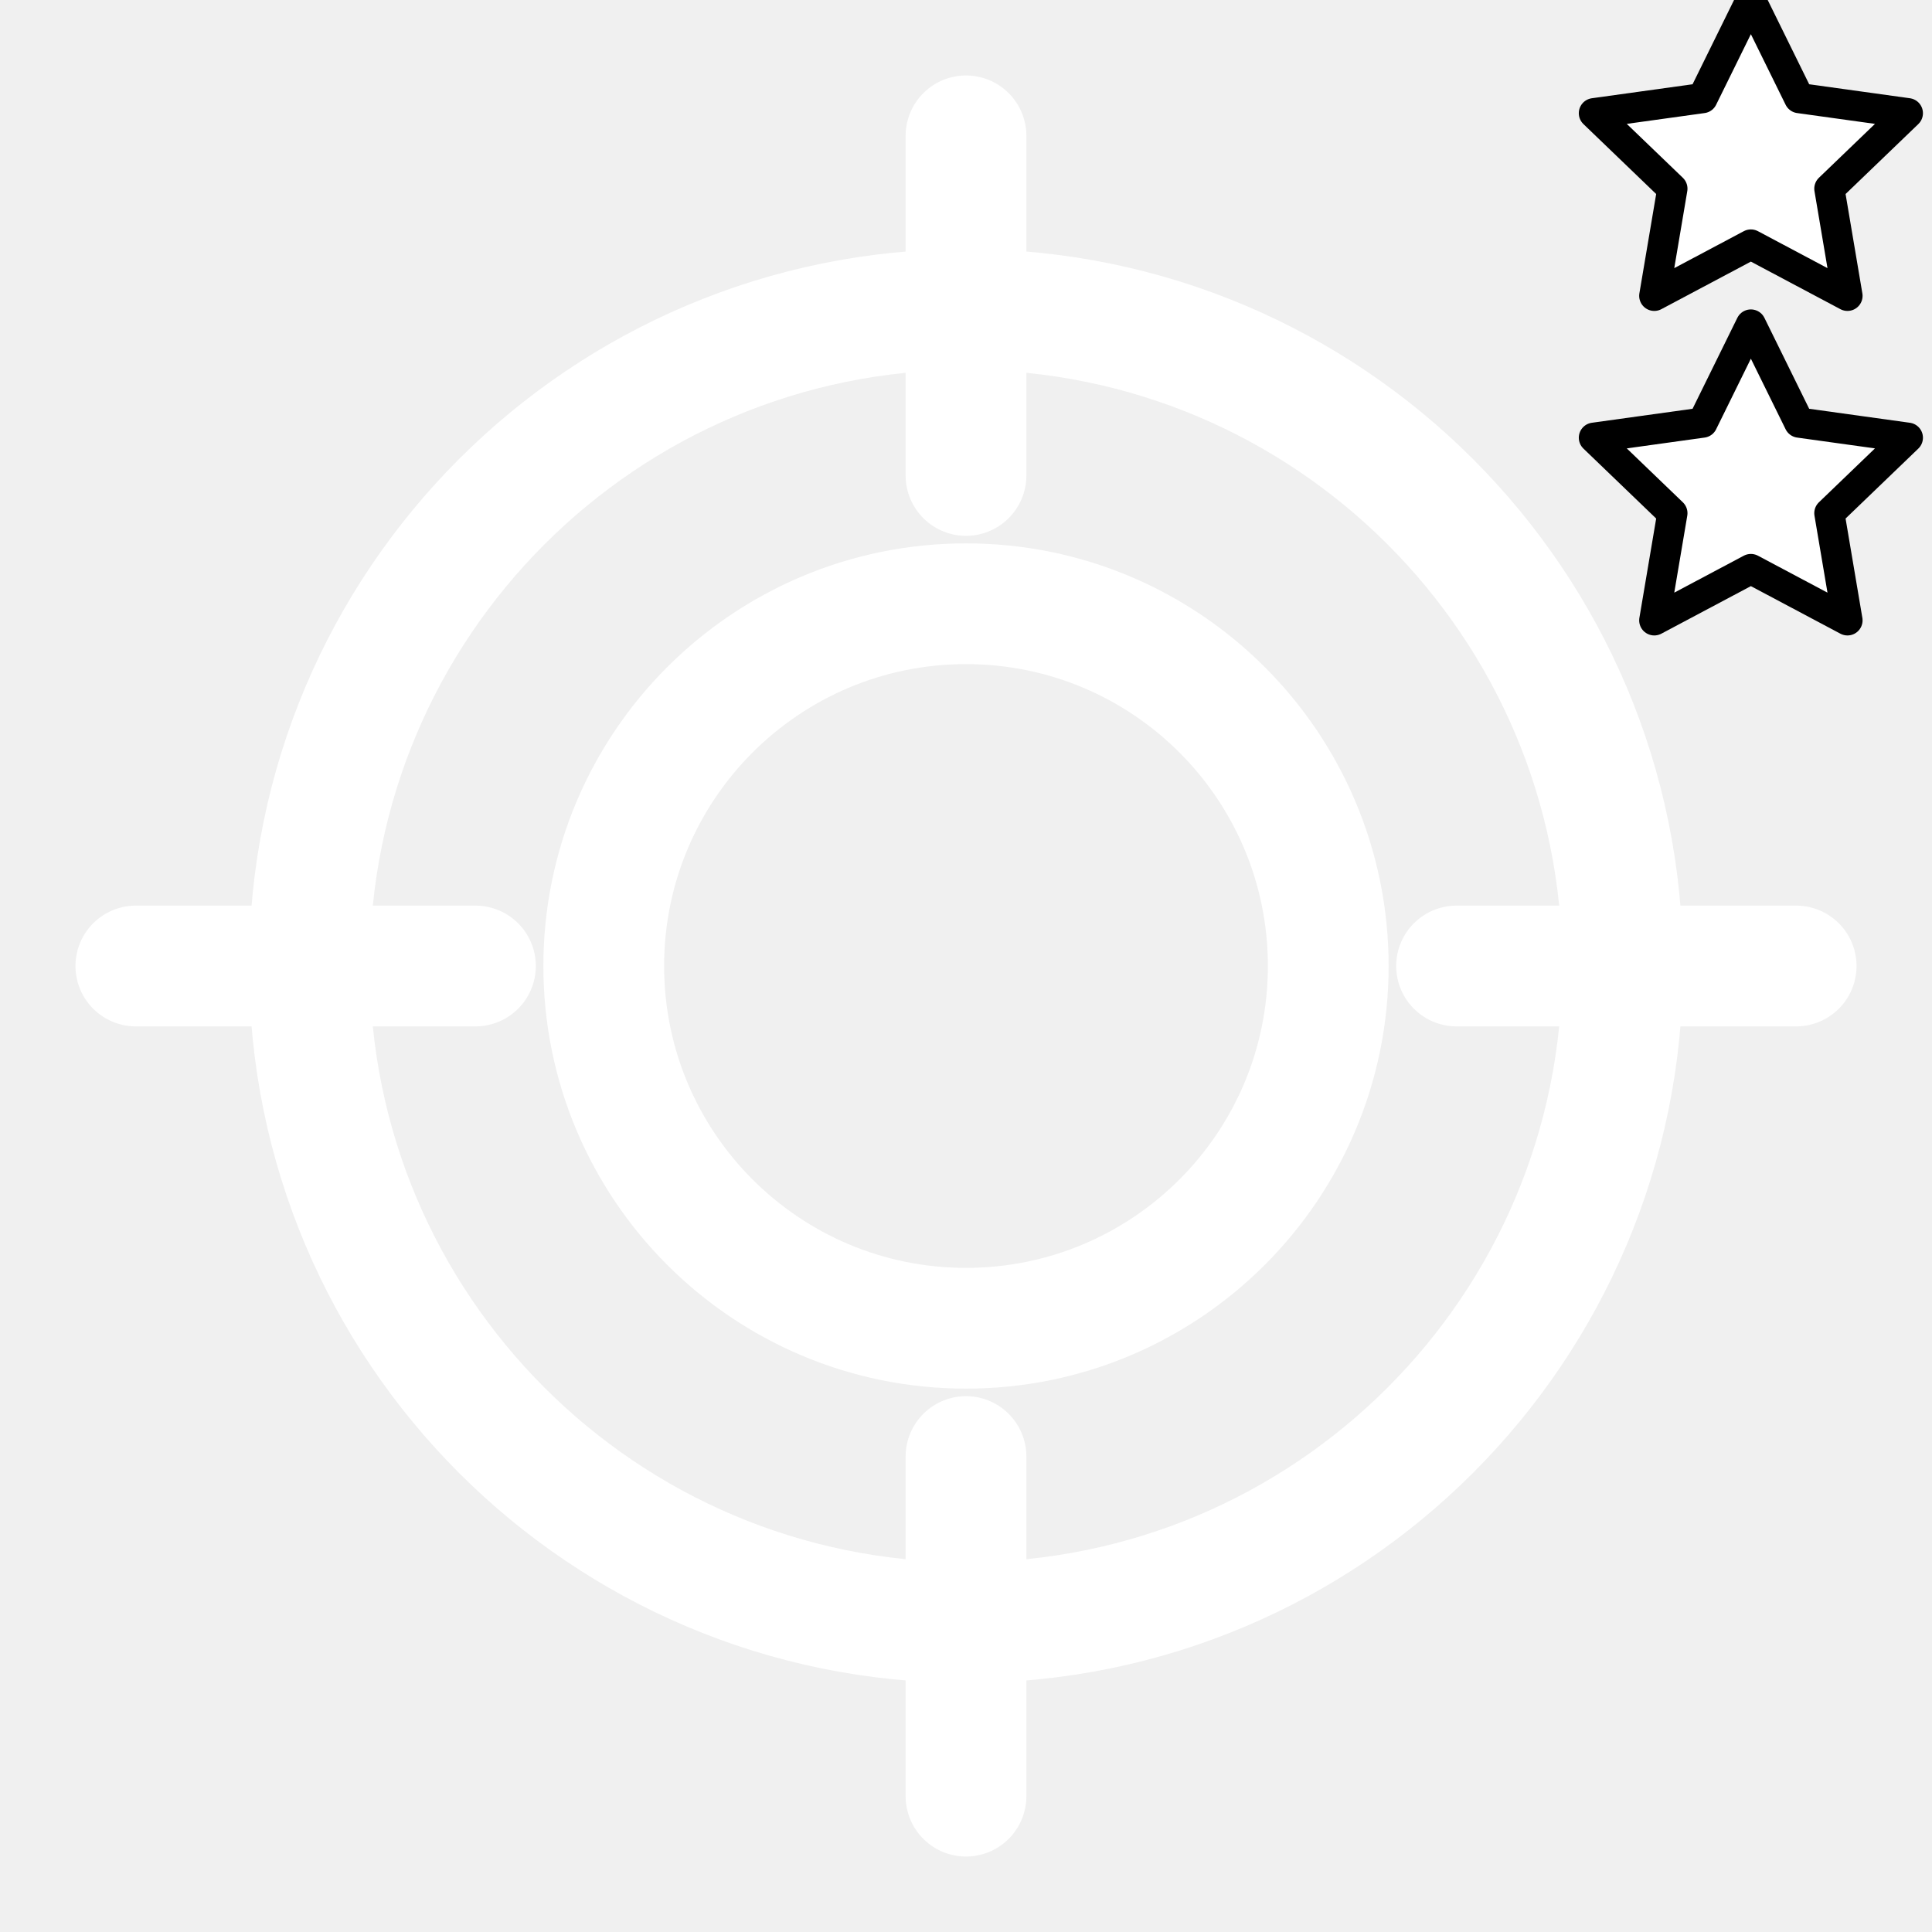
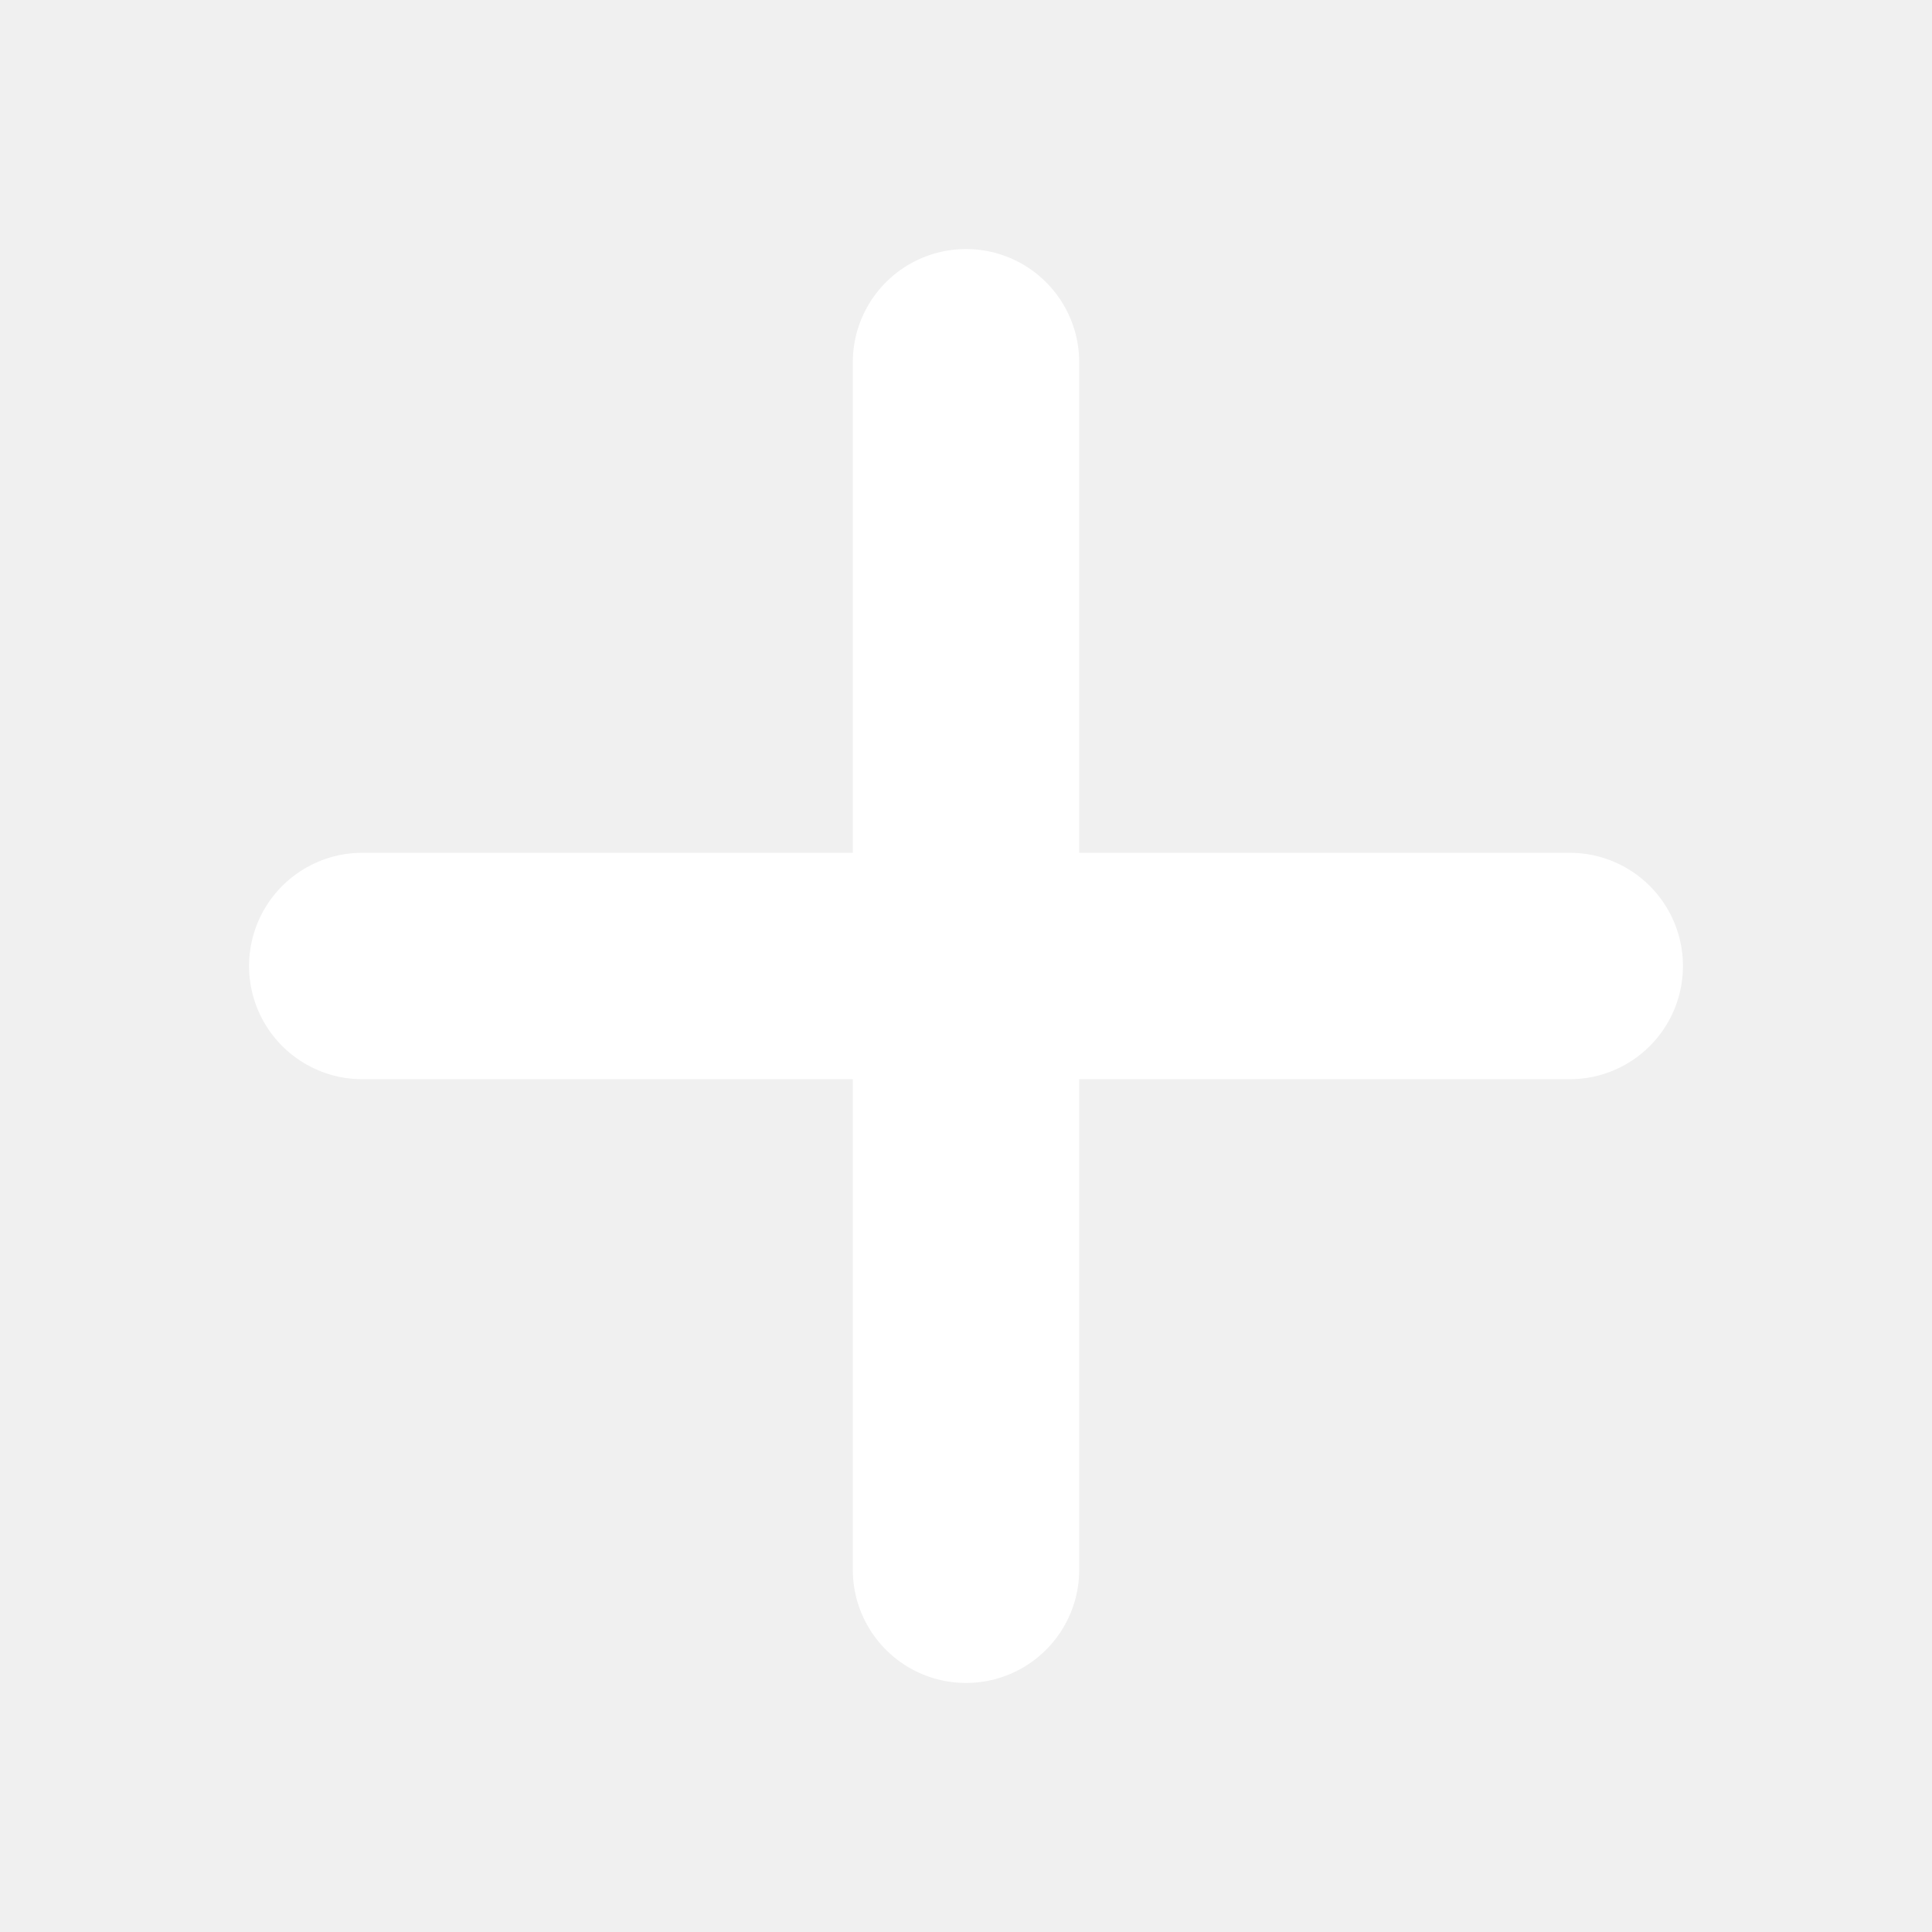
<svg xmlns="http://www.w3.org/2000/svg" viewBox="0 0 256 256" fill="none" stroke="#fff" stroke-width="16" stroke-linecap="round" stroke-linejoin="round">
-   <circle cx="128" cy="128" r="87" />
-   <circle cx="128" cy="128" r="48" />
-   <path d="M128 18v45M128 193v45M18 128h45M193 128h45" />
-   <g fill="#fff" stroke="#000" stroke-width="2" stroke-linejoin="round">
-     <g transform="translate(0 0) translate(232 20) scale(2) translate(-232 -20)">
-       <path d="m232 10 3.2 6.5 7.2 1-5.2 5 1.2 7.1-6.4-3.4-6.4 3.4 1.2-7.1-5.2-5 7.2-1z" />
-     </g>
-     <g transform="translate(0 43) translate(232 20) scale(2) translate(-232 -20)">
-       <path d="m232 10 3.2 6.5 7.2 1-5.2 5 1.2 7.1-6.4-3.4-6.4 3.4 1.2-7.1-5.2-5 7.2-1z" />
-     </g>
-   </g>
+   <path d="M128 48v160M48 128h160" stroke-width="30" />
</svg>
